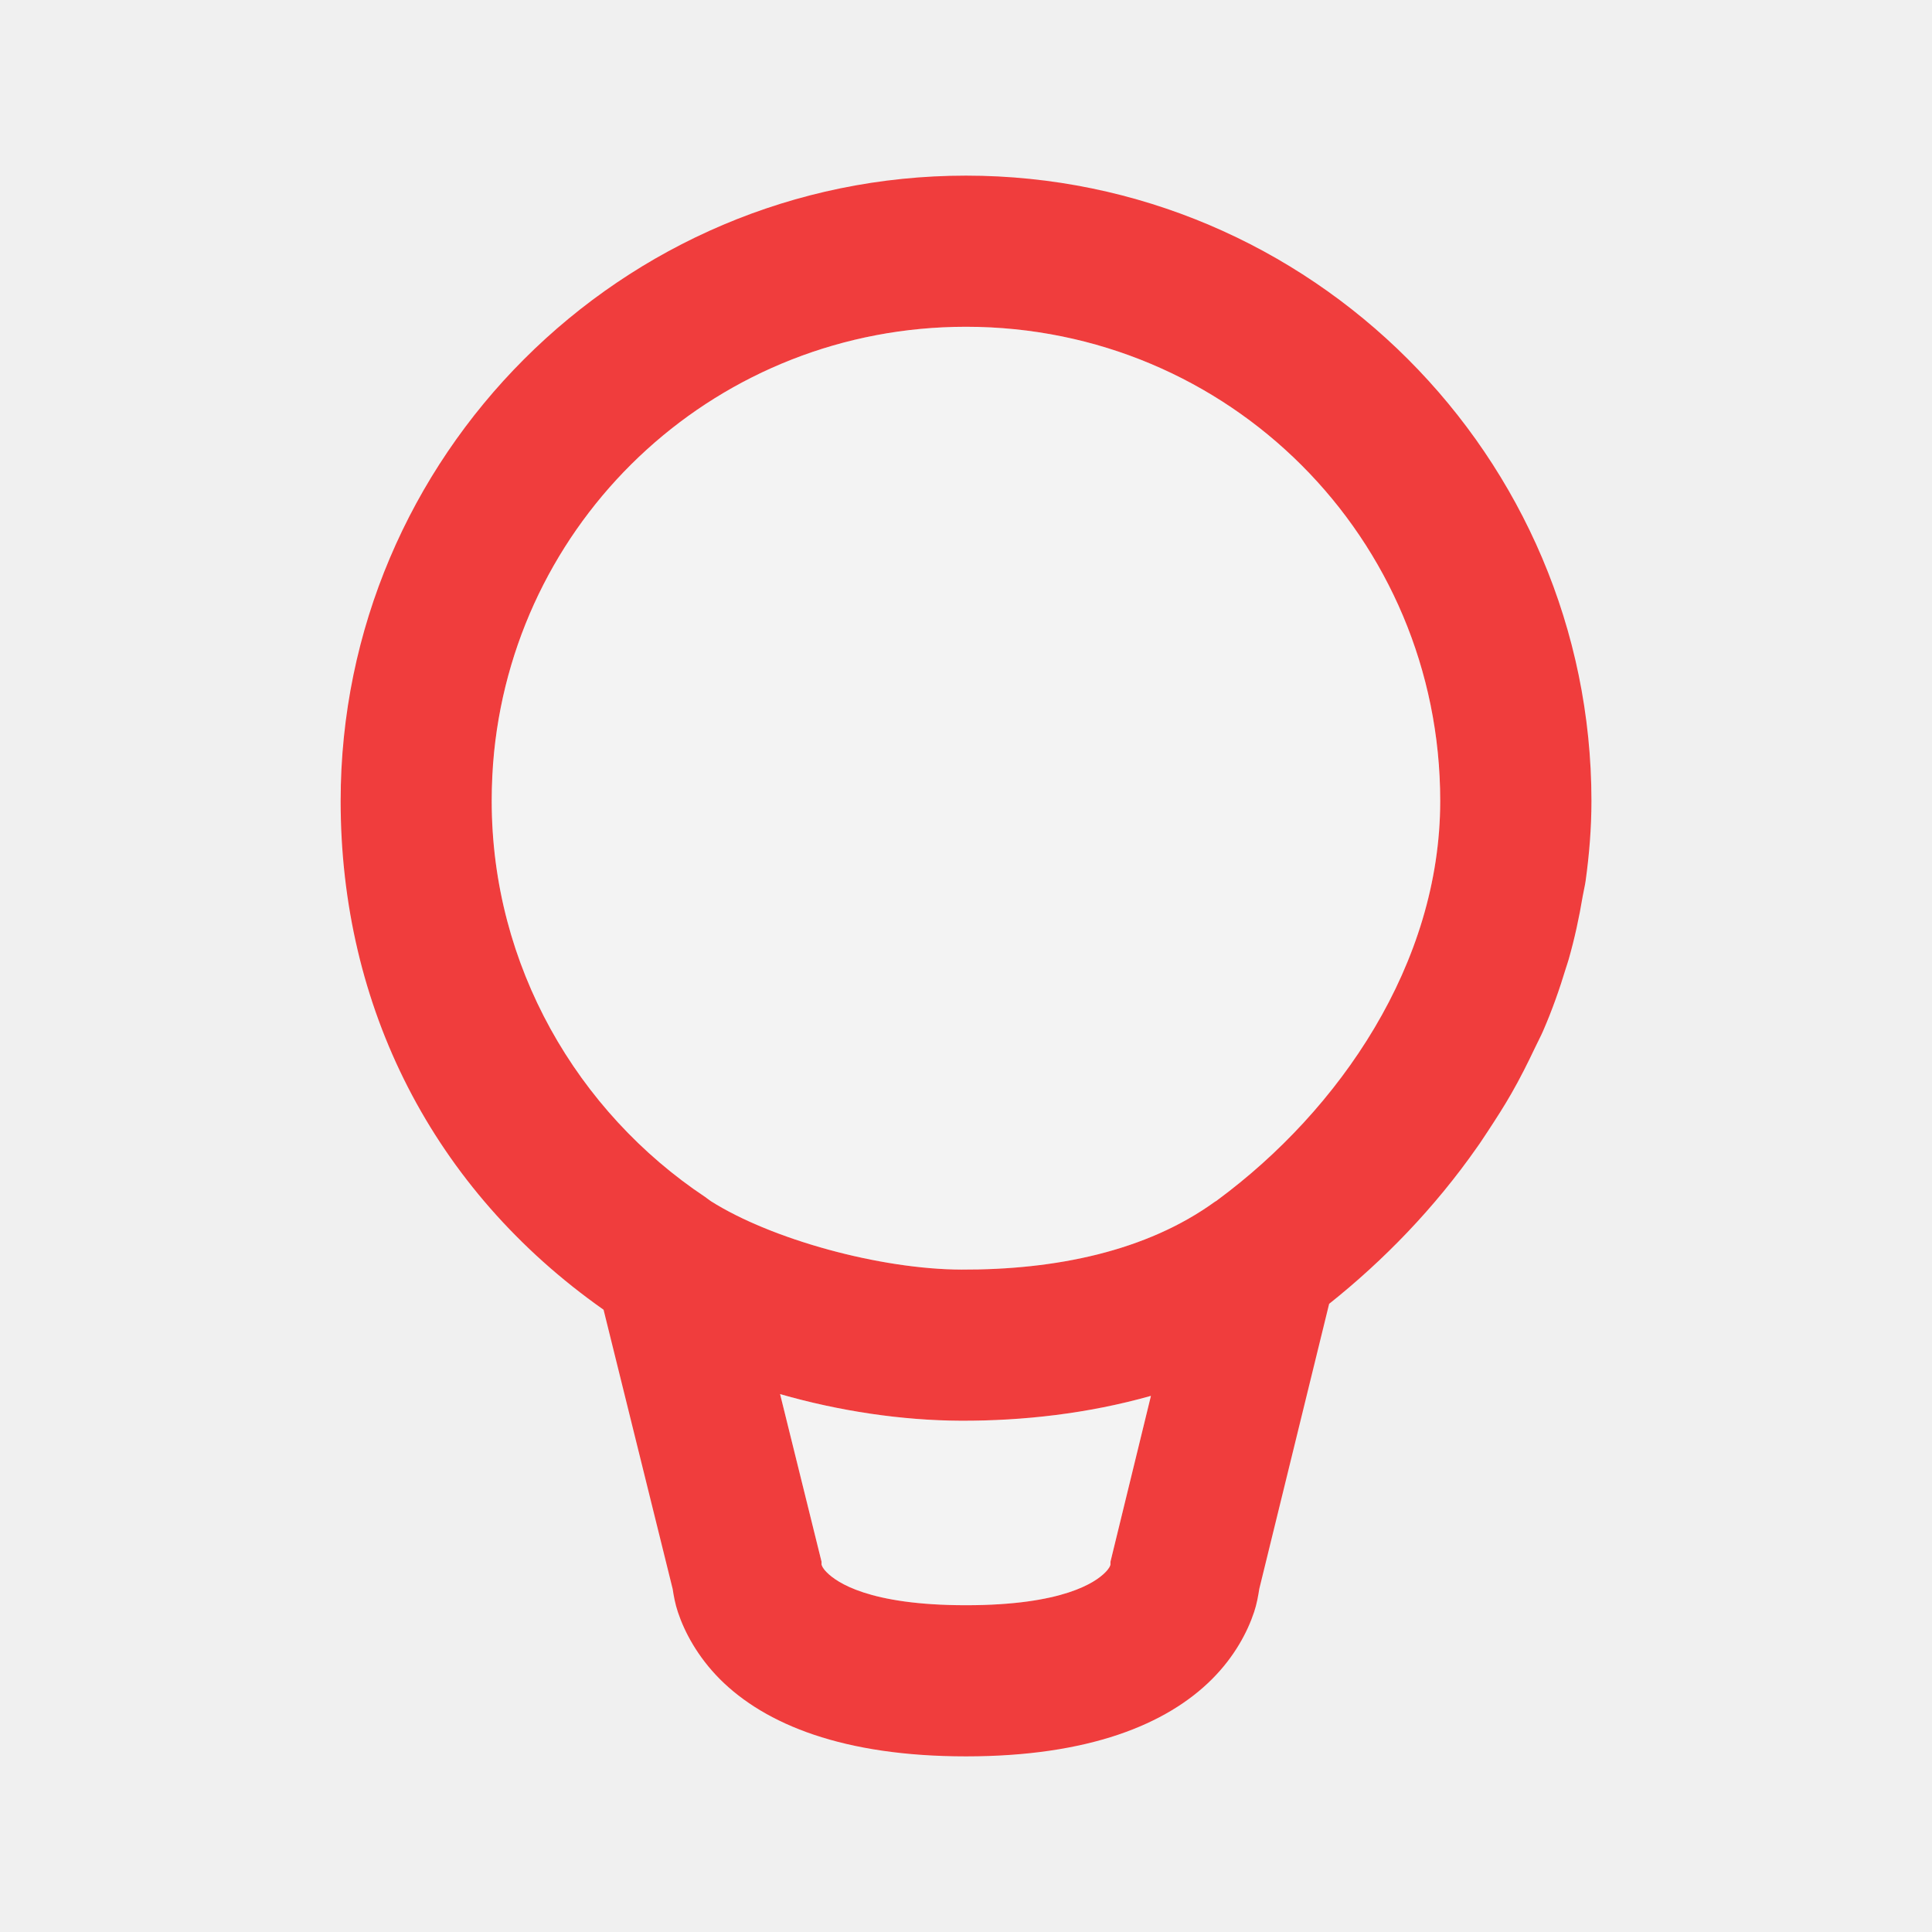
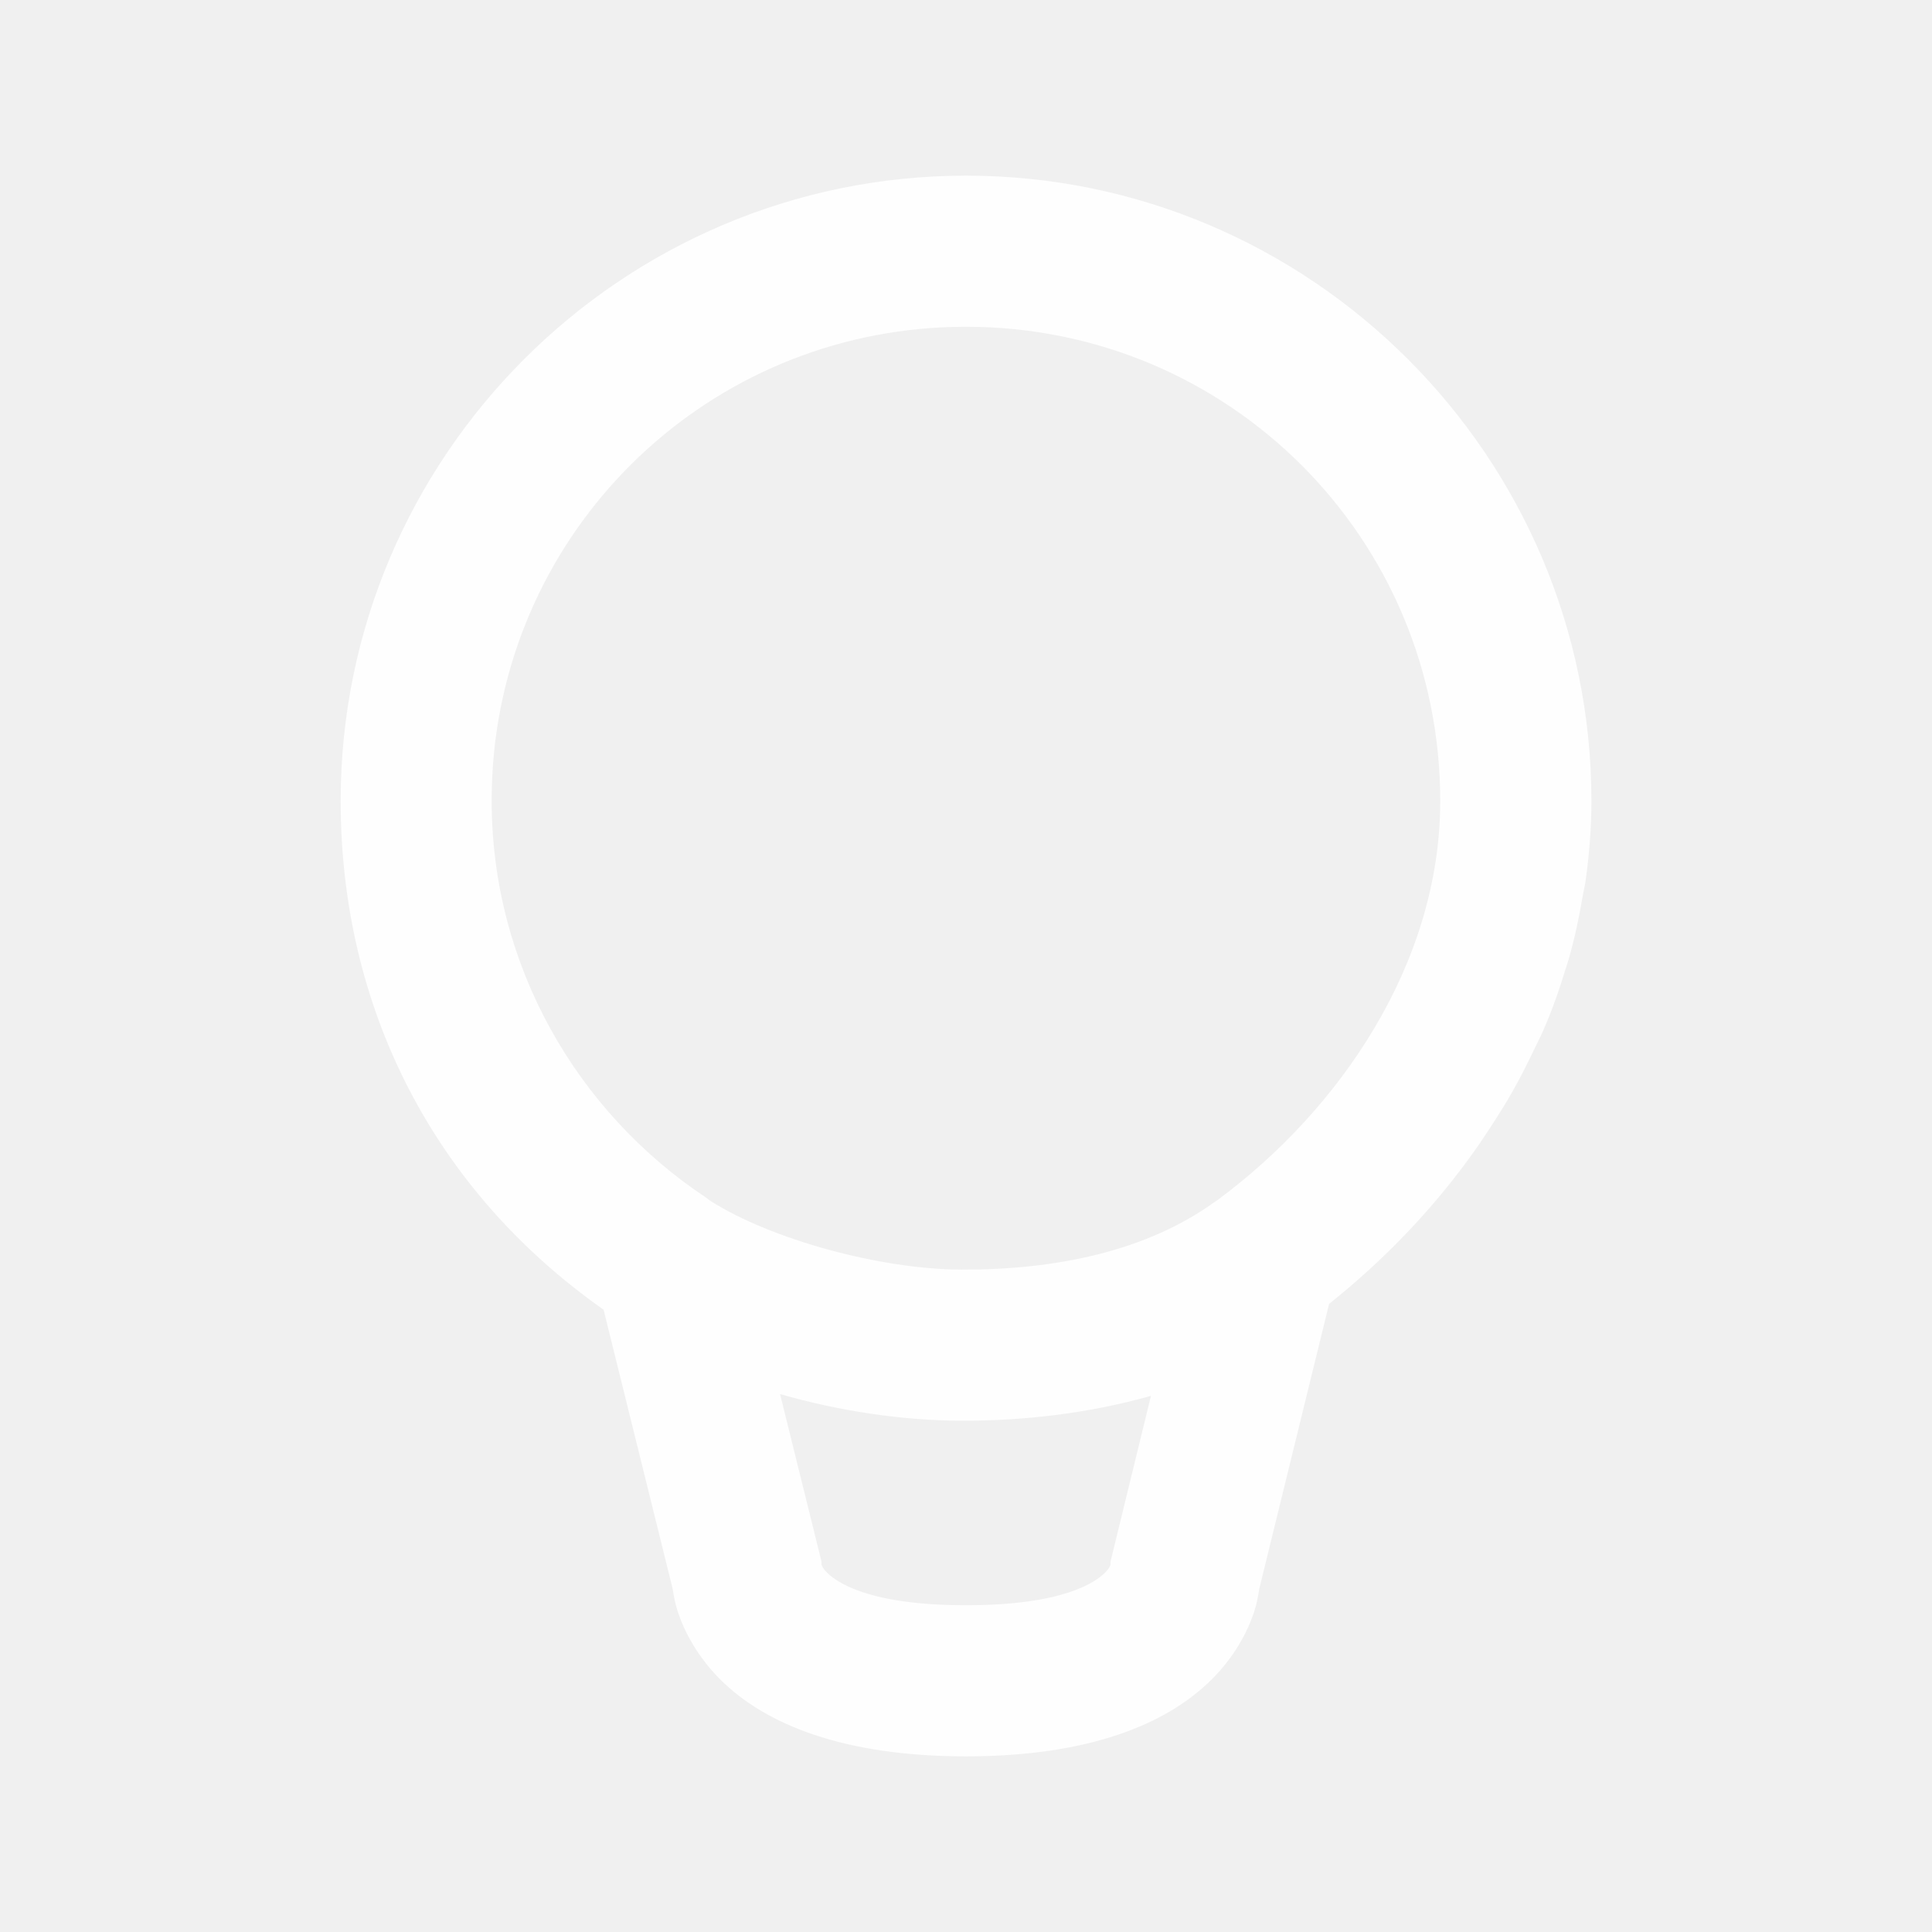
<svg xmlns="http://www.w3.org/2000/svg" xmlns:xlink="http://www.w3.org/1999/xlink" viewBox="0 0 22 22" id="svg3007" version="1.1" width="100%" height="100%">
  <defs id="defs3035">
    <linearGradient id="linearGradient4008-4-7">
      <stop id="stop4010-2-0" style="stop-color:#dab980;stop-opacity:1" offset="0" />
      <stop id="stop4012-5-1" style="stop-color:#c29856;stop-opacity:1" offset="0.717" />
      <stop id="stop4014-6-6" style="stop-color:#a2773a;stop-opacity:1" offset="1" />
    </linearGradient>
    <linearGradient xlink:href="#linearGradient3187-7-5" id="linearGradient3756" gradientUnits="userSpaceOnUse" gradientTransform="matrix(5.619047,0,0,4.904365,-170.7137,8.751691)" x1="48" y1="78" x2="48" y2="5.988" />
    <linearGradient id="linearGradient3187-7-5">
      <stop id="stop3189-4-5" style="stop-color:#c29656;stop-opacity:1" offset="0" />
      <stop id="stop3191-1-8" style="stop-color:#ddc08b;stop-opacity:1" offset="1" />
    </linearGradient>
    <linearGradient xlink:href="#linearGradient4008-4-7" id="linearGradient3822" gradientUnits="userSpaceOnUse" gradientTransform="matrix(4.471579,0,0,4.471579,-908.221,-66.543)" x1="34.86" y1="16.275" x2="34.994" y2="28.906" />
    <linearGradient xlink:href="#linearGradient3187-7-5" id="linearGradient3824" gradientUnits="userSpaceOnUse" gradientTransform="matrix(5.619047,0,0,4.904365,-891.7543,21.86152)" x1="48" y1="78" x2="48" y2="5.988" />
  </defs>
-   <g id="g4717" transform="translate(-1e-7,2.076032)">
-     <path style="color:#000000;font-style:normal;font-variant:normal;font-weight:normal;font-stretch:normal;font-size:medium;line-height:normal;font-family:sans-serif;text-indent:0;text-align:start;text-decoration:none;text-decoration-line:none;text-decoration-style:solid;text-decoration-color:#000000;letter-spacing:normal;word-spacing:normal;text-transform:none;direction:ltr;block-progression:tb;writing-mode:lr-tb;baseline-shift:baseline;text-anchor:start;white-space:normal;clip-rule:nonzero;display:inline;overflow:visible;visibility:visible;opacity:0.9;isolation:auto;mix-blend-mode:normal;color-interpolation:sRGB;color-interpolation-filters:linearRGB;solid-color:#000000;solid-opacity:1;fill:#ef2929;fill-opacity:1;fill-rule:nonzero;stroke:none;stroke-width:1.178;stroke-linecap:butt;stroke-linejoin:miter;stroke-miterlimit:4;stroke-dasharray:none;stroke-dashoffset:0;stroke-opacity:1;marker:none;color-rendering:auto;image-rendering:auto;shape-rendering:auto;text-rendering:auto;enable-background:accumulate" d="M 11,2 C 7.077,2 3.879,5.198 3.879,9.121 c 0,2.341 1.047,4.423 2.994,5.793 l 0.787,3.18 c 0.012,0.08 0.028,0.169 0.059,0.262 0.075,0.226 0.223,0.508 0.48,0.766 C 8.715,19.637 9.604,20 11,20 c 1.396,0 2.285,-0.363 2.801,-0.879 0.258,-0.258 0.405,-0.539 0.48,-0.766 0.031,-0.093 0.046,-0.183 0.059,-0.264 l 0.795,-3.244 c 0.622,-0.495 1.203,-1.094 1.686,-1.785 0.045,-0.062 0.084,-0.126 0.127,-0.189 0.091,-0.139 0.181,-0.278 0.264,-0.424 0.097,-0.169 0.184,-0.343 0.268,-0.52 0.03,-0.064 0.064,-0.126 0.092,-0.191 0.101,-0.232 0.186,-0.472 0.26,-0.717 0.01,-0.033 0.022,-0.065 0.031,-0.098 0.067,-0.235 0.119,-0.475 0.16,-0.721 0.01,-0.059 0.025,-0.115 0.033,-0.174 0.041,-0.297 0.066,-0.599 0.066,-0.908 C 18.121,5.198 14.923,2 11,2 Z m 0,1.721 c 2.993,10e-8 5.4,2.407 5.4,5.4 0,1.855 -1.151,3.521 -2.535,4.543 -0.003,0.002 -0.006,0.005 -0.01,0.008 l -0.023,0.014 c -0.778,0.562 -1.81,0.775 -2.885,0.771 -0.924,-0.003 -2.162,-0.343 -2.852,-0.779 -0.023,-0.015 -0.042,-0.032 -0.064,-0.047 -1.454,-0.968 -2.432,-2.63 -2.432,-4.51 0,-0.187 0.009,-0.373 0.027,-0.555 C 5.902,5.836 8.194,3.721 11,3.721 Z M 8.883,15.875 c 0.677,0.194 1.385,0.3 2.059,0.303 0.706,0.002 1.444,-0.08 2.164,-0.283 l -0.461,1.889 0,0.033 c -0.003,0.011 -0.009,0.038 -0.061,0.09 C 12.474,18.017 12.109,18.279 11,18.279 c -1.109,0 -1.474,-0.263 -1.584,-0.373 -0.052,-0.052 -0.057,-0.079 -0.061,-0.09 l 0,-0.033 L 8.883,15.875 Z" transform="translate(0,-2.076032)" id="path4672" />
-     <path style="color:#000000;font-style:normal;font-variant:normal;font-weight:normal;font-stretch:normal;font-size:medium;line-height:normal;font-family:sans-serif;text-indent:0;text-align:start;text-decoration:none;text-decoration-line:none;text-decoration-style:solid;text-decoration-color:#000000;letter-spacing:normal;word-spacing:normal;text-transform:none;direction:ltr;block-progression:tb;writing-mode:lr-tb;baseline-shift:baseline;text-anchor:start;white-space:normal;clip-rule:nonzero;display:inline;overflow:visible;visibility:visible;opacity:0.2;isolation:auto;mix-blend-mode:normal;color-interpolation:sRGB;color-interpolation-filters:linearRGB;solid-color:#000000;solid-opacity:1;fill:#ffffff;fill-opacity:0.882;fill-rule:nonzero;stroke:none;stroke-width:0.212;stroke-linecap:butt;stroke-linejoin:miter;stroke-miterlimit:4;stroke-dasharray:none;stroke-dashoffset:0;stroke-opacity:1;marker:none;color-rendering:auto;image-rendering:auto;shape-rendering:auto;text-rendering:auto;enable-background:accumulate" d="M 11 3.721 C 8.194 3.721 5.902 5.836 5.627 8.566 C 5.609 8.748 5.6 8.934 5.6 9.121 C 5.6 11.001 6.577 12.663 8.031 13.631 C 8.054 13.646 8.073 13.663 8.096 13.678 C 8.785 14.114 10.023 14.454 10.947 14.457 C 12.022 14.461 13.054 14.248 13.832 13.686 L 13.855 13.672 C 13.859 13.669 13.862 13.666 13.865 13.664 C 15.25 12.642 16.4 10.976 16.4 9.121 C 16.4 6.128 13.993 3.721 11 3.721 z M 8.883 15.875 L 9.355 17.783 L 9.355 17.816 C 9.359 17.827 9.364 17.854 9.416 17.906 C 9.526 18.017 9.891 18.279 11 18.279 C 12.109 18.279 12.474 18.017 12.584 17.906 C 12.636 17.854 12.641 17.827 12.645 17.816 L 12.645 17.783 L 13.105 15.895 C 12.385 16.097 11.647 16.18 10.941 16.178 C 10.267 16.175 9.56 16.069 8.883 15.875 z " transform="translate(1e-7,-2.076032)" id="path4776" />
-   </g>
+   <path id="path4672" d="M 11,2 C 7.077,2 3.879,5.198 3.879,9.121 c 0,2.341 1.047,4.423 2.994,5.793 l 0.787,3.18 c 0.012,0.08 0.028,0.169 0.059,0.262 0.075,0.226 0.223,0.508 0.48,0.766 C 8.715,19.637 9.604,20 11,20 c 1.396,0 2.285,-0.363 2.801,-0.879 0.258,-0.258 0.405,-0.539 0.48,-0.766 0.031,-0.093 0.046,-0.183 0.059,-0.264 l 0.795,-3.244 c 0.622,-0.495 1.203,-1.094 1.686,-1.785 0.045,-0.062 0.084,-0.126 0.127,-0.189 0.091,-0.139 0.181,-0.278 0.264,-0.424 0.097,-0.169 0.184,-0.343 0.268,-0.52 0.03,-0.064 0.064,-0.126 0.092,-0.191 0.101,-0.232 0.186,-0.472 0.26,-0.717 0.01,-0.033 0.022,-0.065 0.031,-0.098 0.067,-0.235 0.119,-0.475 0.16,-0.721 0.01,-0.059 0.025,-0.115 0.033,-0.174 0.041,-0.297 0.066,-0.599 0.066,-0.908 C 18.121,5.198 14.923,2 11,2 z m 0,1.721 c 2.993,10e-8 5.4,2.407 5.4,5.4 0,1.855 -1.151,3.521 -2.535,4.543 -0.003,0.002 -0.006,0.005 -0.01,0.008 l -0.023,0.014 c -0.778,0.562 -1.81,0.775 -2.885,0.771 -0.924,-0.003 -2.162,-0.343 -2.852,-0.779 -0.023,-0.015 -0.042,-0.032 -0.064,-0.047 -1.454,-0.968 -2.432,-2.63 -2.432,-4.51 0,-0.187 0.009,-0.373 0.027,-0.555 C 5.902,5.836 8.194,3.721 11,3.721 z M 8.883,15.875 c 0.677,0.194 1.385,0.3 2.059,0.303 0.706,0.002 1.444,-0.08 2.164,-0.283 l -0.461,1.889 0,0.033 c -0.003,0.011 -0.009,0.038 -0.061,0.09 C 12.474,18.017 12.109,18.279 11,18.279 c -1.109,0 -1.474,-0.263 -1.584,-0.373 -0.052,-0.052 -0.057,-0.079 -0.061,-0.09 l 0,-0.033 L 8.883,15.875 z" style="font-size:medium;font-style:normal;font-variant:normal;font-weight:normal;font-stretch:normal;text-indent:0;text-align:start;text-decoration:none;line-height:normal;letter-spacing:normal;word-spacing:normal;text-transform:none;direction:ltr;block-progression:tb;writing-mode:lr-tb;text-anchor:start;baseline-shift:baseline;opacity:0.9;color:#000000;fill:#ffffff;fill-opacity:1;fill-rule:nonzero;stroke:none;stroke-width:1.178;marker:none;visibility:visible;display:inline;overflow:visible;enable-background:accumulate;font-family:sans-serif" />
</svg>
